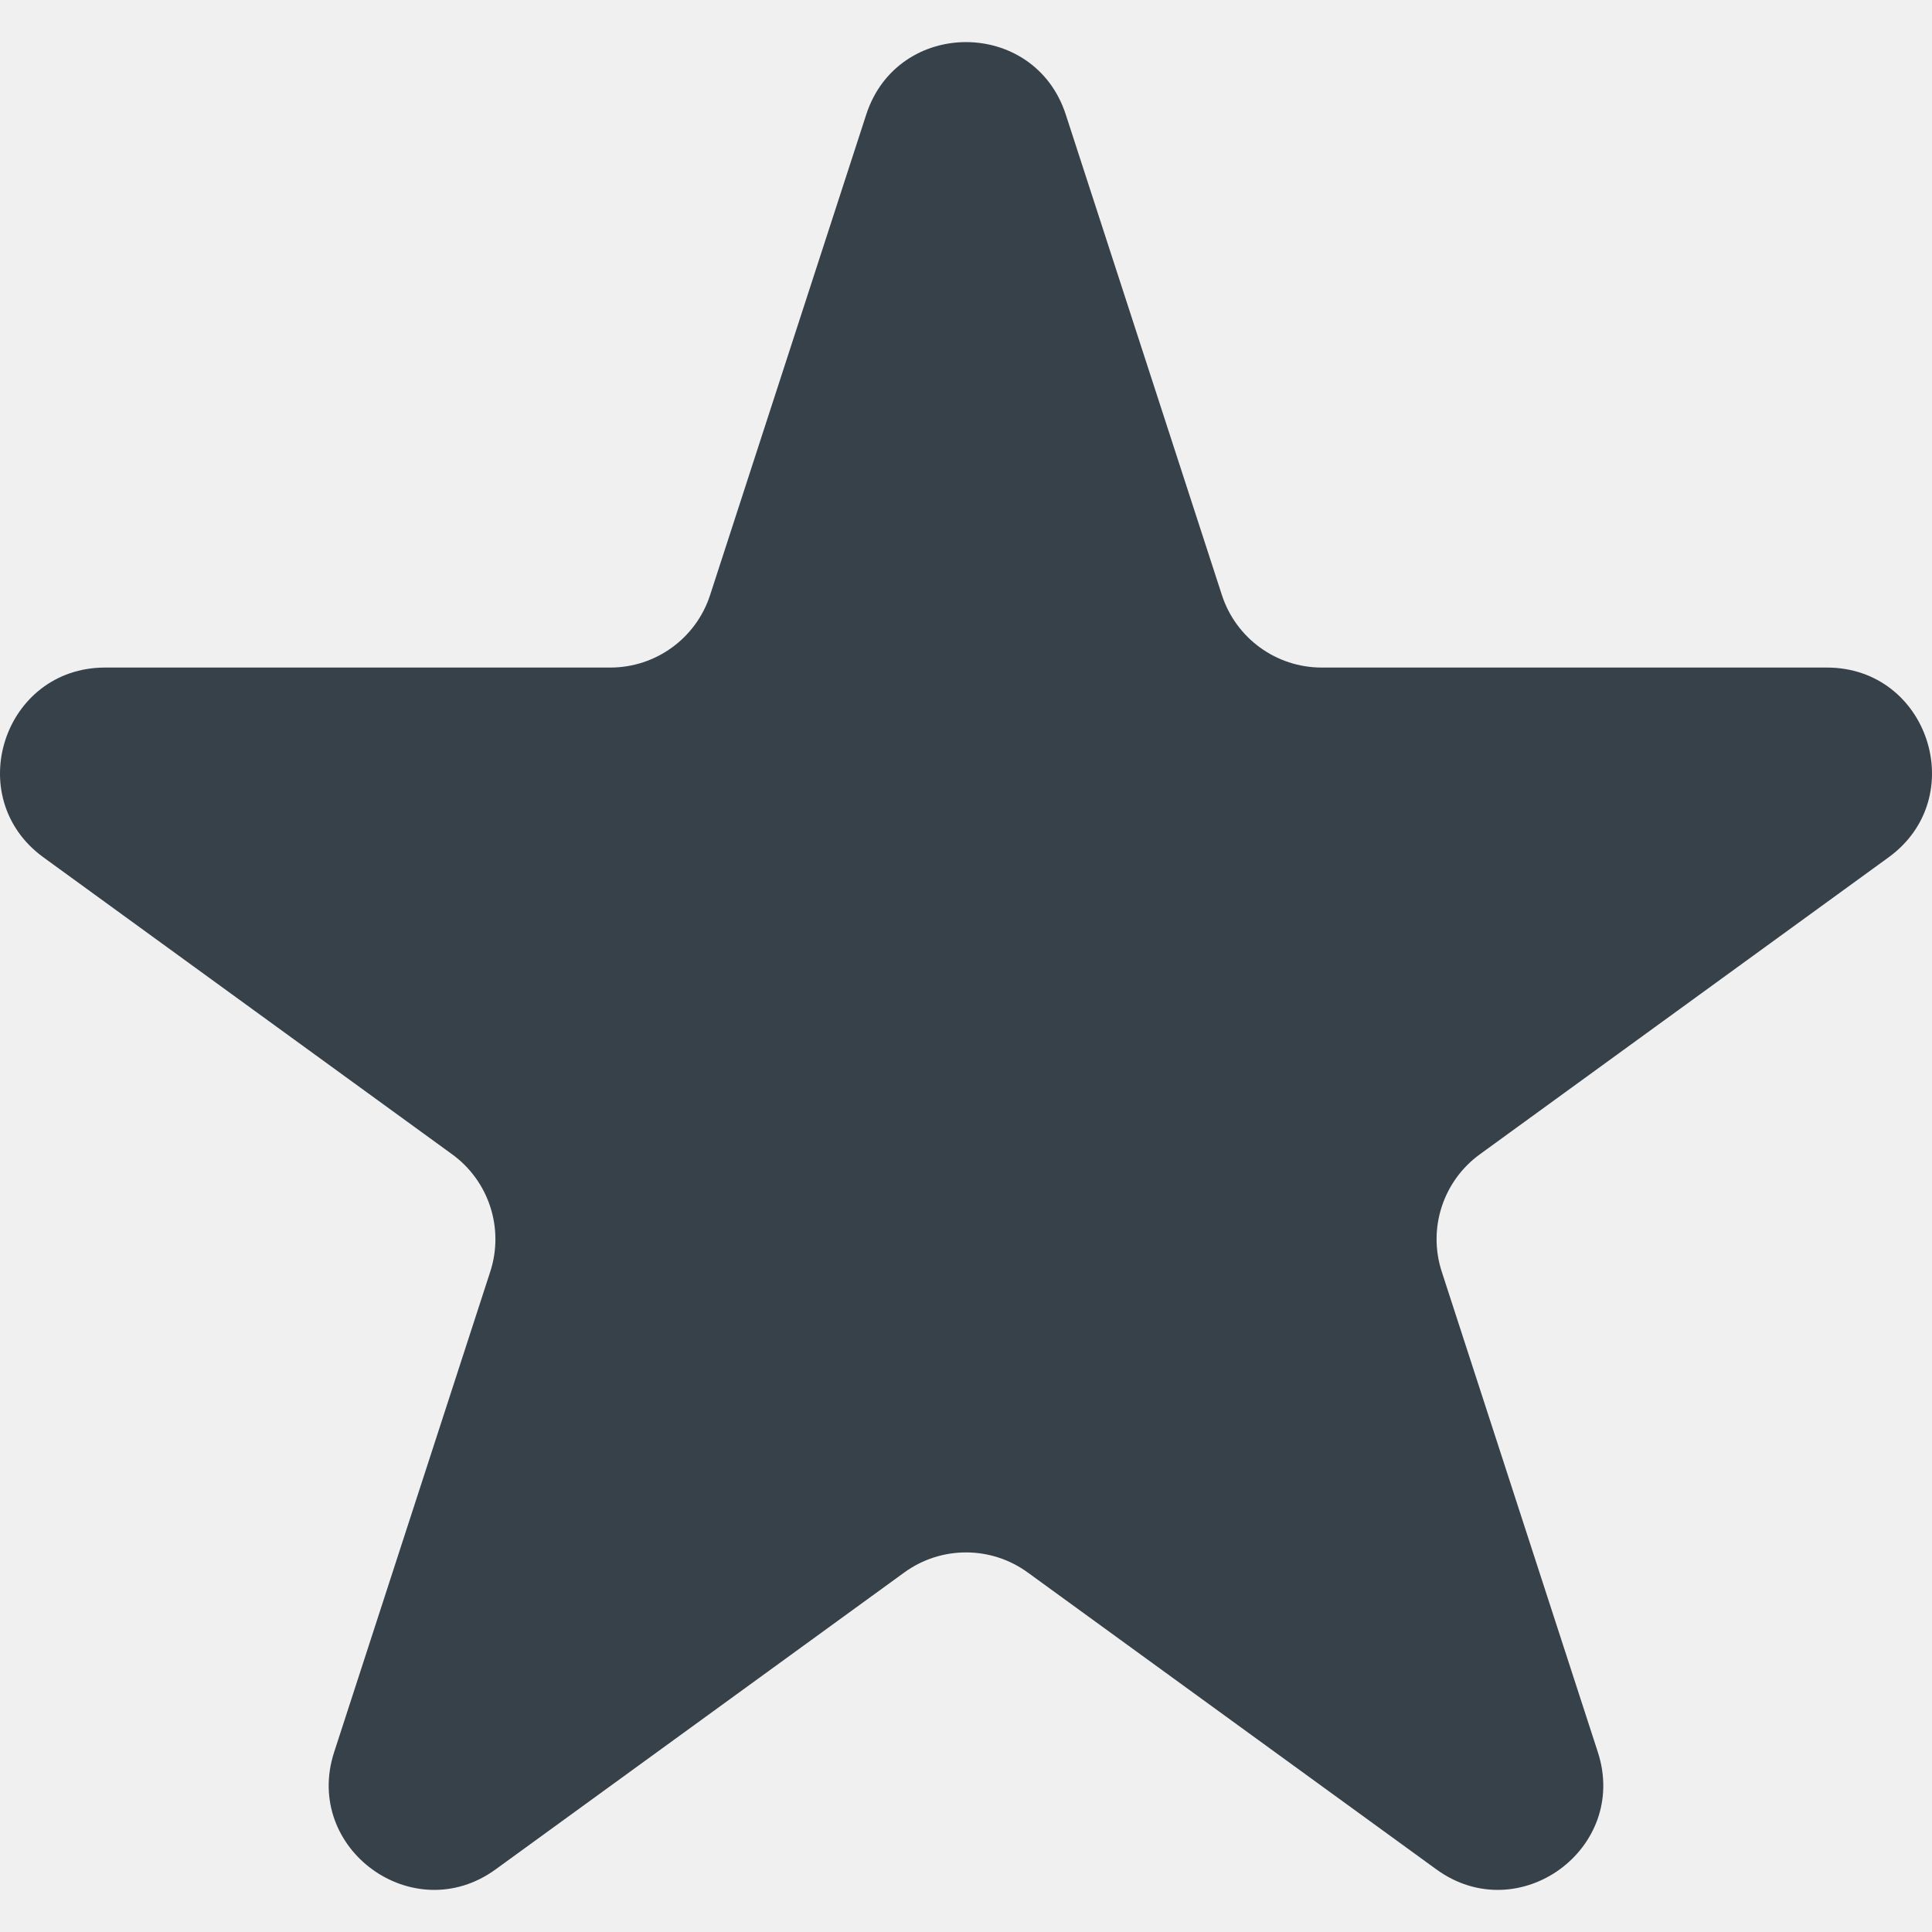
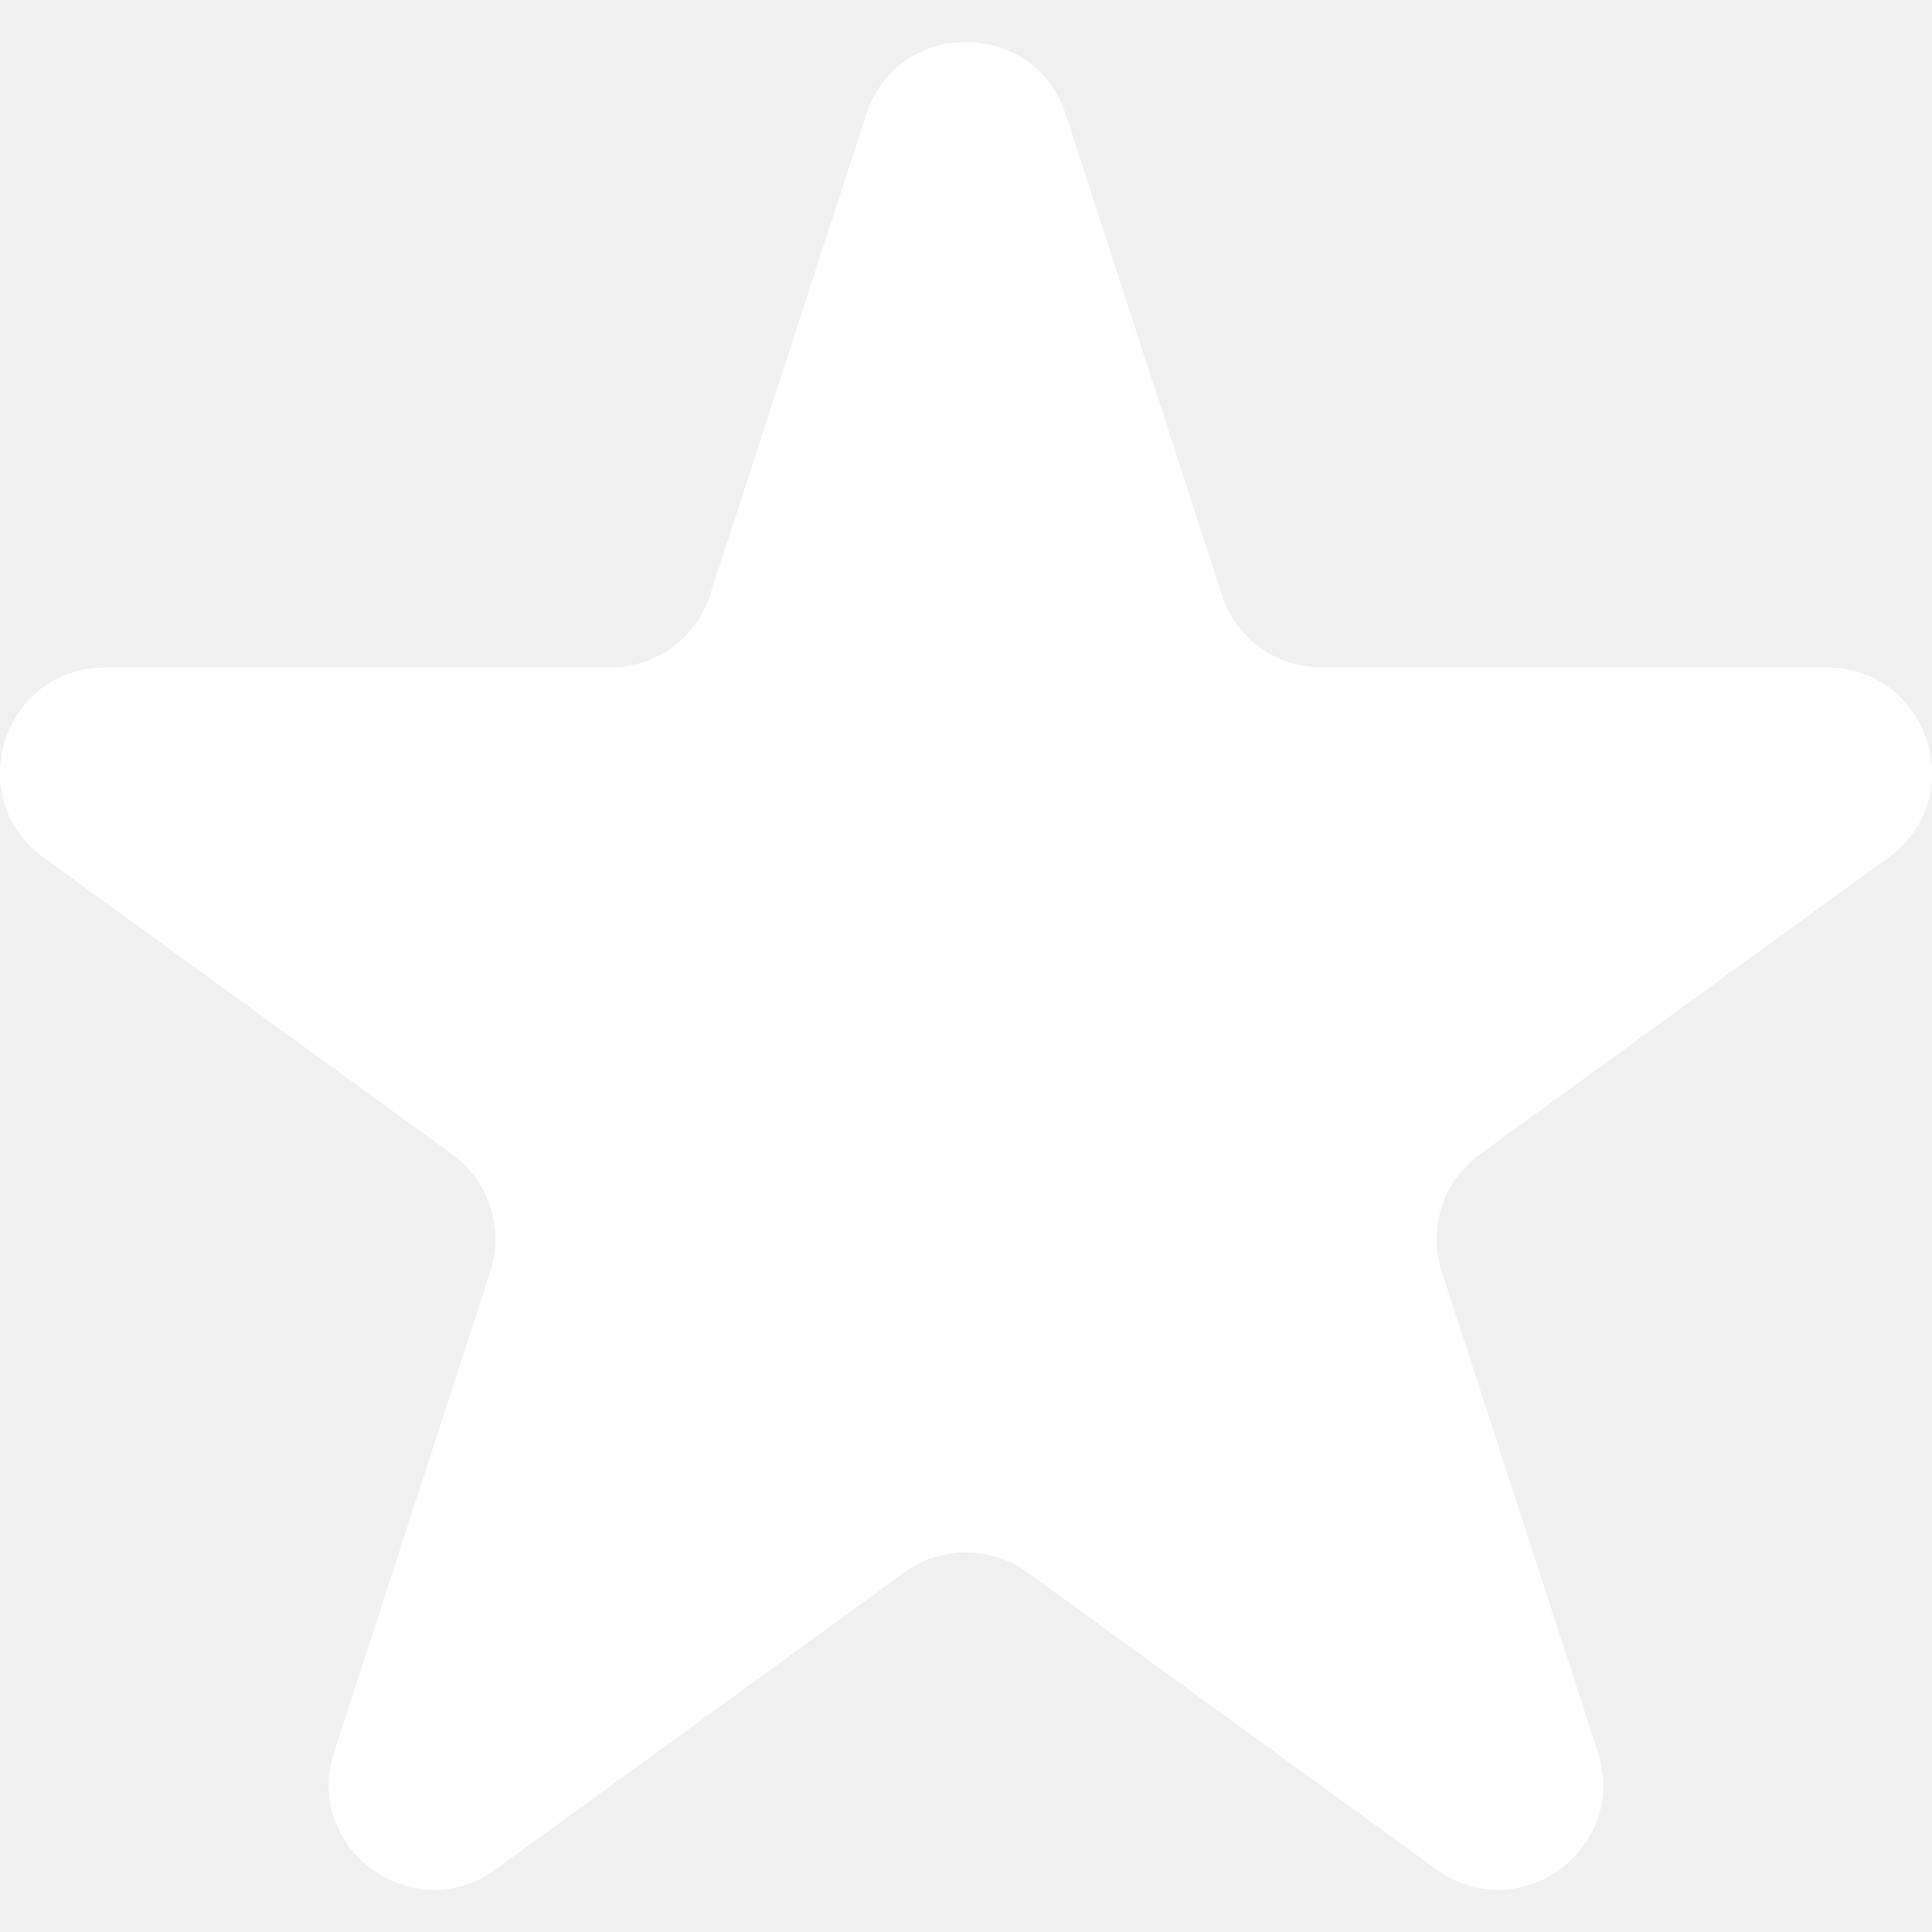
<svg xmlns="http://www.w3.org/2000/svg" version="1.1" id="_x31_0" x="0px" y="0px" viewBox="0 0 512 512" style="enable-background:new 0 0 512 512;" xml:space="preserve">
  <style type="text/css">
- 	.st0{fill:#374149;}
+ 	.st0{fill:#ffffff;}
</style>
  <g>
    <path class="st0" d="M484.141,176.909H350.263c-12.047,0-22.723-7.758-26.446-19.215L282.446,30.37   c-8.324-25.617-44.566-25.617-52.89,0l-41.371,127.324c-3.722,11.458-14.398,19.215-26.446,19.215H27.86   c-26.938,0-38.137,34.469-16.344,50.301l108.309,78.695c9.746,7.078,13.824,19.629,10.102,31.086L88.555,464.319   c-8.324,25.617,20.996,46.922,42.789,31.086l108.313-78.691c9.746-7.078,22.942-7.078,32.687,0l108.309,78.691   c21.793,15.836,51.114-5.469,42.789-31.086L382.074,336.99c-3.726-11.457,0.352-24.007,10.098-31.086l108.313-78.695   C522.278,211.378,511.074,176.909,484.141,176.909z" />
  </g>
</svg>
